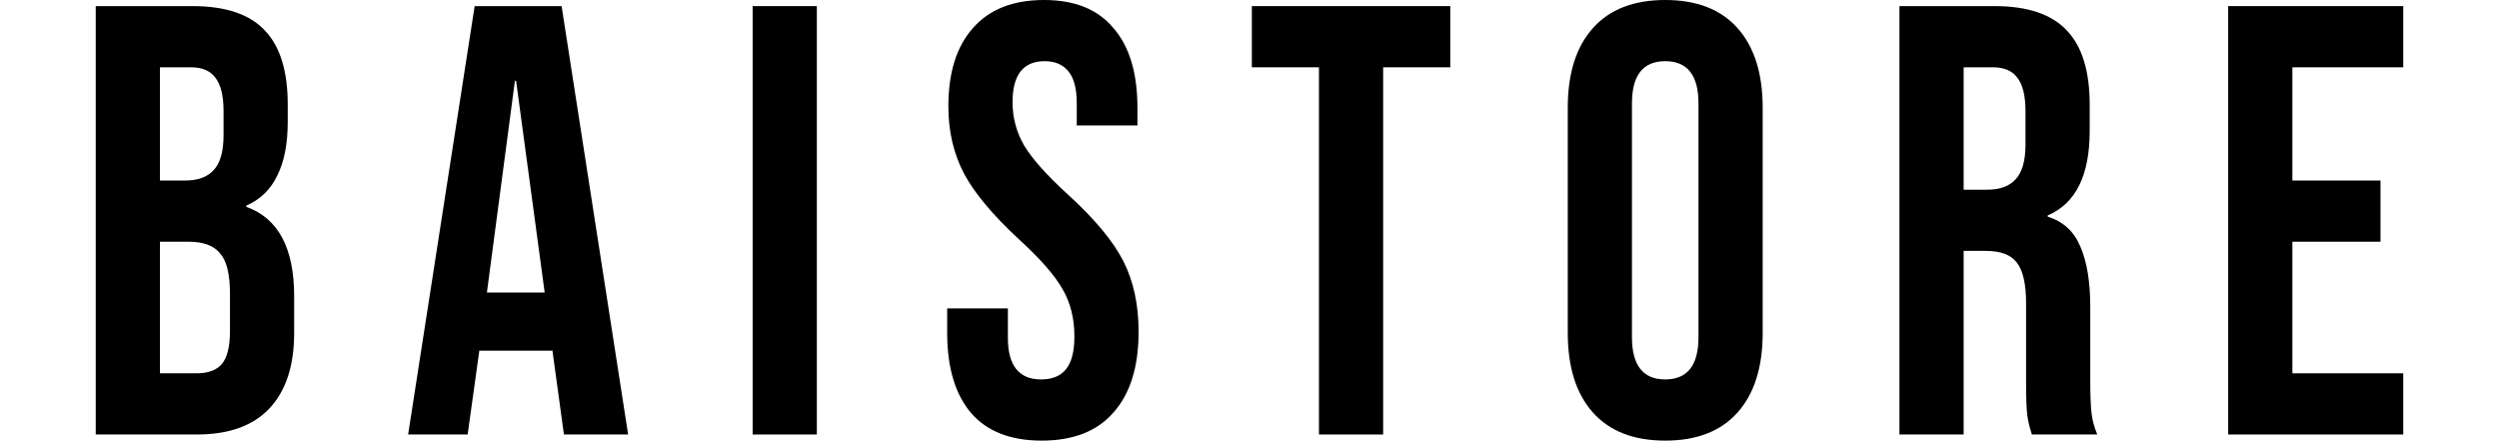
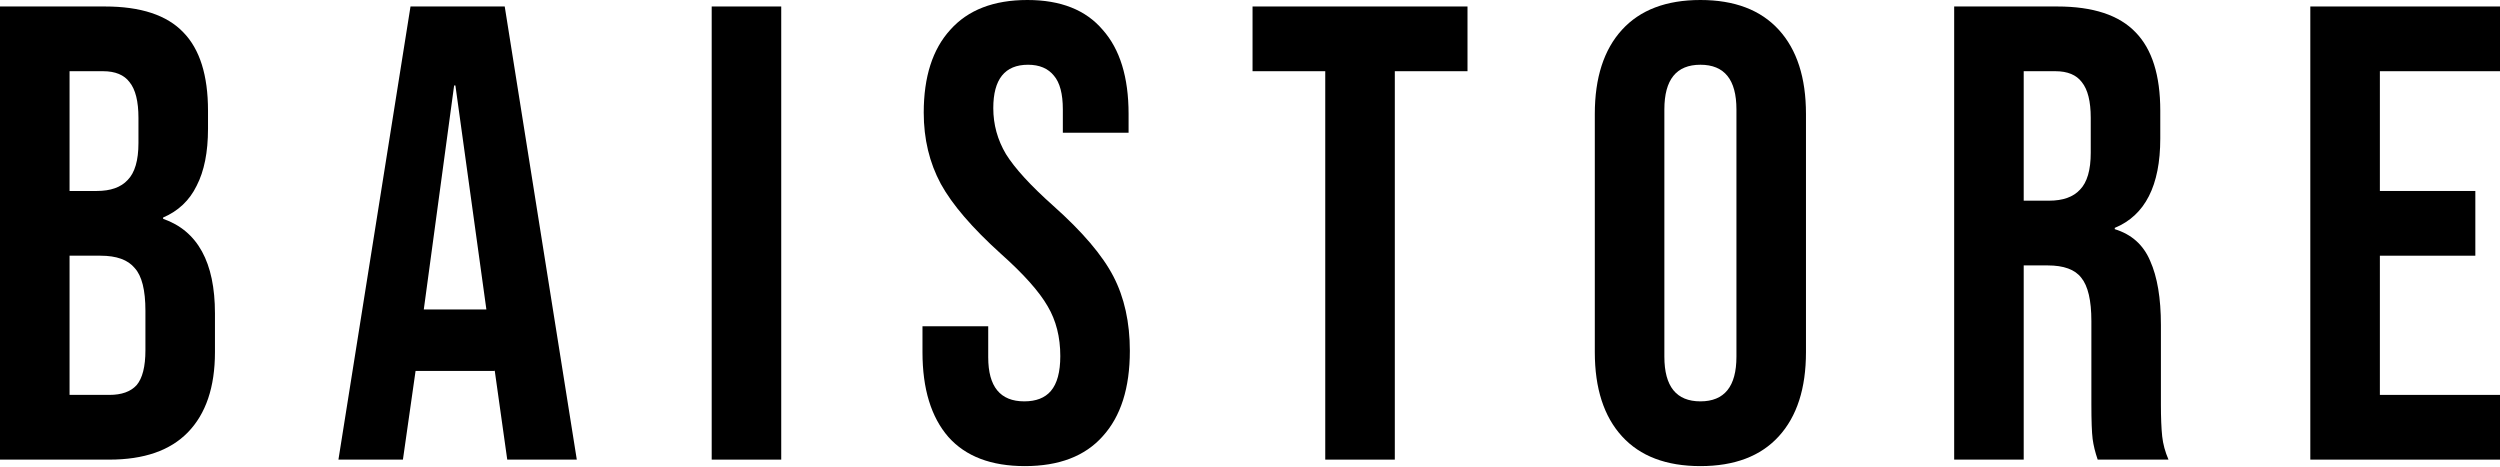
- <svg xmlns="http://www.w3.org/2000/svg" width="261" height="46" viewBox="0 0 261 46" fill="none">
-   <path d="M10 0.639H20.117C23.571 0.639 26.09 1.491 27.675 3.194C29.26 4.856 30.052 7.432 30.052 10.925V12.714C30.052 15.014 29.686 16.888 28.955 18.336C28.264 19.784 27.187 20.828 25.725 21.467V21.594C29.056 22.787 30.722 25.896 30.722 30.922V34.756C30.722 38.206 29.849 40.846 28.102 42.678C26.395 44.467 23.876 45.361 20.544 45.361H10V0.639ZM19.325 18.847C20.666 18.847 21.661 18.485 22.311 17.761C23.002 17.037 23.348 15.823 23.348 14.119V11.628C23.348 10.009 23.063 8.838 22.494 8.114C21.966 7.39 21.113 7.028 19.935 7.028H16.704V18.847H19.325ZM20.544 38.972C21.722 38.972 22.596 38.653 23.165 38.014C23.734 37.332 24.018 36.182 24.018 34.564V30.667C24.018 28.622 23.673 27.217 22.982 26.45C22.332 25.641 21.235 25.236 19.691 25.236H16.704V38.972H20.544Z" fill="black" />
-   <path d="M49.574 0.639H58.655L65.603 45.361H58.898L57.68 36.481V36.608H50.061L48.842 45.361H42.625L49.574 0.639ZM56.887 30.539L53.901 8.433H53.779L50.853 30.539H56.887Z" fill="black" />
-   <path d="M78.607 0.639H85.311V45.361H78.607V0.639Z" fill="black" />
-   <path d="M108.8 46C105.549 46 103.091 45.042 101.425 43.125C99.759 41.166 98.926 38.376 98.926 34.756V32.2H105.265V35.267C105.265 38.163 106.423 39.611 108.739 39.611C109.877 39.611 110.73 39.27 111.299 38.589C111.908 37.865 112.213 36.715 112.213 35.139C112.213 33.265 111.807 31.625 110.994 30.219C110.181 28.771 108.678 27.046 106.484 25.044C103.721 22.489 101.791 20.189 100.694 18.144C99.597 16.057 99.048 13.715 99.048 11.117C99.048 7.581 99.901 4.856 101.608 2.939C103.315 0.98 105.793 0 109.044 0C112.254 0 114.671 0.98 116.296 2.939C117.962 4.856 118.795 7.624 118.795 11.244V13.097H112.457V10.797C112.457 9.264 112.172 8.156 111.603 7.475C111.035 6.751 110.202 6.389 109.105 6.389C106.87 6.389 105.752 7.816 105.752 10.669C105.752 12.288 106.159 13.8 106.971 15.206C107.825 16.611 109.348 18.315 111.543 20.317C114.346 22.872 116.276 25.194 117.333 27.281C118.389 29.368 118.917 31.817 118.917 34.628C118.917 38.291 118.044 41.102 116.296 43.061C114.59 45.02 112.091 46 108.8 46Z" fill="black" />
-   <path d="M137.754 7.028H130.745V0.639H151.468V7.028H144.459V45.361H137.754V7.028Z" fill="black" />
-   <path d="M173.918 46C170.627 46 168.108 45.02 166.361 43.061C164.613 41.102 163.74 38.333 163.74 34.756V11.244C163.74 7.667 164.613 4.898 166.361 2.939C168.108 0.98 170.627 0 173.918 0C177.209 0 179.729 0.98 181.476 2.939C183.223 4.898 184.097 7.667 184.097 11.244V34.756C184.097 38.333 183.223 41.102 181.476 43.061C179.729 45.02 177.209 46 173.918 46ZM173.918 39.611C176.234 39.611 177.392 38.142 177.392 35.203V10.797C177.392 7.858 176.234 6.389 173.918 6.389C171.602 6.389 170.444 7.858 170.444 10.797V35.203C170.444 38.142 171.602 39.611 173.918 39.611Z" fill="black" />
-   <path d="M198.382 0.639H208.317C211.771 0.639 214.29 1.491 215.874 3.194C217.459 4.856 218.251 7.432 218.251 10.925V13.672C218.251 18.315 216.789 21.254 213.863 22.489V22.617C215.488 23.128 216.626 24.171 217.276 25.747C217.967 27.323 218.312 29.431 218.312 32.072V39.931C218.312 41.208 218.353 42.252 218.434 43.061C218.515 43.828 218.719 44.594 219.044 45.361H212.217C211.974 44.637 211.811 43.956 211.73 43.317C211.649 42.678 211.608 41.528 211.608 39.867V31.689C211.608 29.644 211.283 28.218 210.633 27.408C210.023 26.599 208.947 26.194 207.403 26.194H205.087V45.361H198.382V0.639ZM207.524 19.806C208.865 19.806 209.861 19.444 210.511 18.719C211.202 17.995 211.547 16.782 211.547 15.078V11.628C211.547 10.009 211.263 8.838 210.694 8.114C210.166 7.39 209.312 7.028 208.134 7.028H205.087V19.806H207.524Z" fill="black" />
-   <path d="M232.716 0.639H251V7.028H239.42V18.847H248.623V25.236H239.42V38.972H251V45.361H232.716V0.639Z" fill="black" />
+ <svg xmlns="http://www.w3.org/2000/svg" width="118" height="22" viewBox="0 0 118 22" fill="none">
+   <path d="M0 0.306H4.954C6.645 0.306 7.878 0.713 8.654 1.528C9.43 2.322 9.818 3.555 9.818 5.225V6.081C9.818 7.181 9.639 8.077 9.281 8.769C8.943 9.462 8.415 9.961 7.699 10.267V10.328C9.331 10.898 10.146 12.385 10.146 14.789V16.622C10.146 18.272 9.718 19.535 8.863 20.411C8.027 21.267 6.794 21.694 5.163 21.694H0V0.306ZM4.566 9.014C5.222 9.014 5.71 8.841 6.028 8.494C6.366 8.148 6.535 7.568 6.535 6.753V5.561C6.535 4.787 6.396 4.227 6.118 3.881C5.859 3.534 5.441 3.361 4.864 3.361H3.283V9.014H4.566ZM5.163 18.639C5.74 18.639 6.167 18.486 6.446 18.181C6.724 17.855 6.864 17.305 6.864 16.531V14.667C6.864 13.689 6.695 13.017 6.356 12.65C6.038 12.263 5.501 12.069 4.745 12.069H3.283V18.639H5.163Z" fill="black" />
+   <path d="M19.376 0.306H23.823L27.225 21.694H23.942L23.345 17.447V17.508H19.615L19.018 21.694H15.974L19.376 0.306ZM22.957 14.606L21.495 4.033H21.435L20.003 14.606H22.957Z" fill="black" />
+   <path d="M33.592 0.306H36.874V21.694H33.592V0.306Z" fill="black" />
+   <path d="M48.375 22C46.783 22 45.58 21.542 44.764 20.625C43.949 19.688 43.541 18.354 43.541 16.622V15.4H46.644V16.867C46.644 18.252 47.211 18.944 48.345 18.944C48.902 18.944 49.32 18.782 49.599 18.456C49.897 18.109 50.046 17.559 50.046 16.806C50.046 15.909 49.847 15.125 49.449 14.453C49.051 13.76 48.315 12.935 47.241 11.978C45.888 10.756 44.943 9.656 44.406 8.678C43.869 7.68 43.6 6.559 43.6 5.317C43.6 3.626 44.018 2.322 44.854 1.406C45.689 0.469 46.903 0 48.494 0C50.066 0 51.25 0.469 52.046 1.406C52.861 2.322 53.269 3.646 53.269 5.378V6.264H50.166V5.164C50.166 4.431 50.026 3.901 49.748 3.575C49.469 3.229 49.061 3.056 48.524 3.056C47.43 3.056 46.883 3.738 46.883 5.103C46.883 5.877 47.082 6.6 47.48 7.272C47.898 7.944 48.644 8.759 49.718 9.717C51.091 10.939 52.036 12.049 52.553 13.047C53.07 14.045 53.329 15.217 53.329 16.561C53.329 18.313 52.901 19.657 52.046 20.594C51.21 21.532 49.986 22 48.375 22Z" fill="black" />
+   <path d="M62.552 3.361H59.12V0.306H69.266V3.361H65.835V21.694H62.552V3.361Z" fill="black" />
+   <path d="M80.259 22C78.647 22 77.414 21.532 76.558 20.594C75.703 19.657 75.275 18.333 75.275 16.622V5.378C75.275 3.667 75.703 2.343 76.558 1.406C77.414 0.469 78.647 0 80.259 0C81.87 0 83.104 0.469 83.959 1.406C84.815 2.343 85.242 3.667 85.242 5.378V16.622C85.242 18.333 84.815 19.657 83.959 20.594C83.104 21.532 81.87 22 80.259 22ZM80.259 18.944C81.393 18.944 81.96 18.242 81.96 16.836V5.164C81.96 3.758 81.393 3.056 80.259 3.056C79.125 3.056 78.558 3.758 78.558 5.164V16.836C78.558 18.242 79.125 18.944 80.259 18.944Z" fill="black" />
+   <path d="M92.237 0.306H97.101C98.792 0.306 100.026 0.713 100.802 1.528C101.577 2.322 101.965 3.555 101.965 5.225V6.539C101.965 8.759 101.249 10.165 99.817 10.756V10.817C100.613 11.061 101.17 11.56 101.488 12.314C101.826 13.068 101.995 14.076 101.995 15.339V19.097C101.995 19.708 102.015 20.207 102.055 20.594C102.095 20.961 102.194 21.328 102.353 21.694H99.011C98.892 21.348 98.812 21.022 98.772 20.717C98.733 20.411 98.713 19.861 98.713 19.067V15.156C98.713 14.178 98.553 13.495 98.235 13.108C97.937 12.721 97.409 12.528 96.653 12.528H95.519V21.694H92.237V0.306ZM96.713 9.472C97.37 9.472 97.857 9.299 98.175 8.953C98.514 8.606 98.683 8.026 98.683 7.211V5.561C98.683 4.787 98.543 4.227 98.265 3.881C98.006 3.534 97.589 3.361 97.012 3.361H95.519V9.472H96.713Z" fill="black" />
+   <path d="M109.047 0.306H118V3.361H112.33V9.014H116.836V12.069H112.33V18.639H118V21.694H109.047V0.306Z" fill="black" />
</svg>
